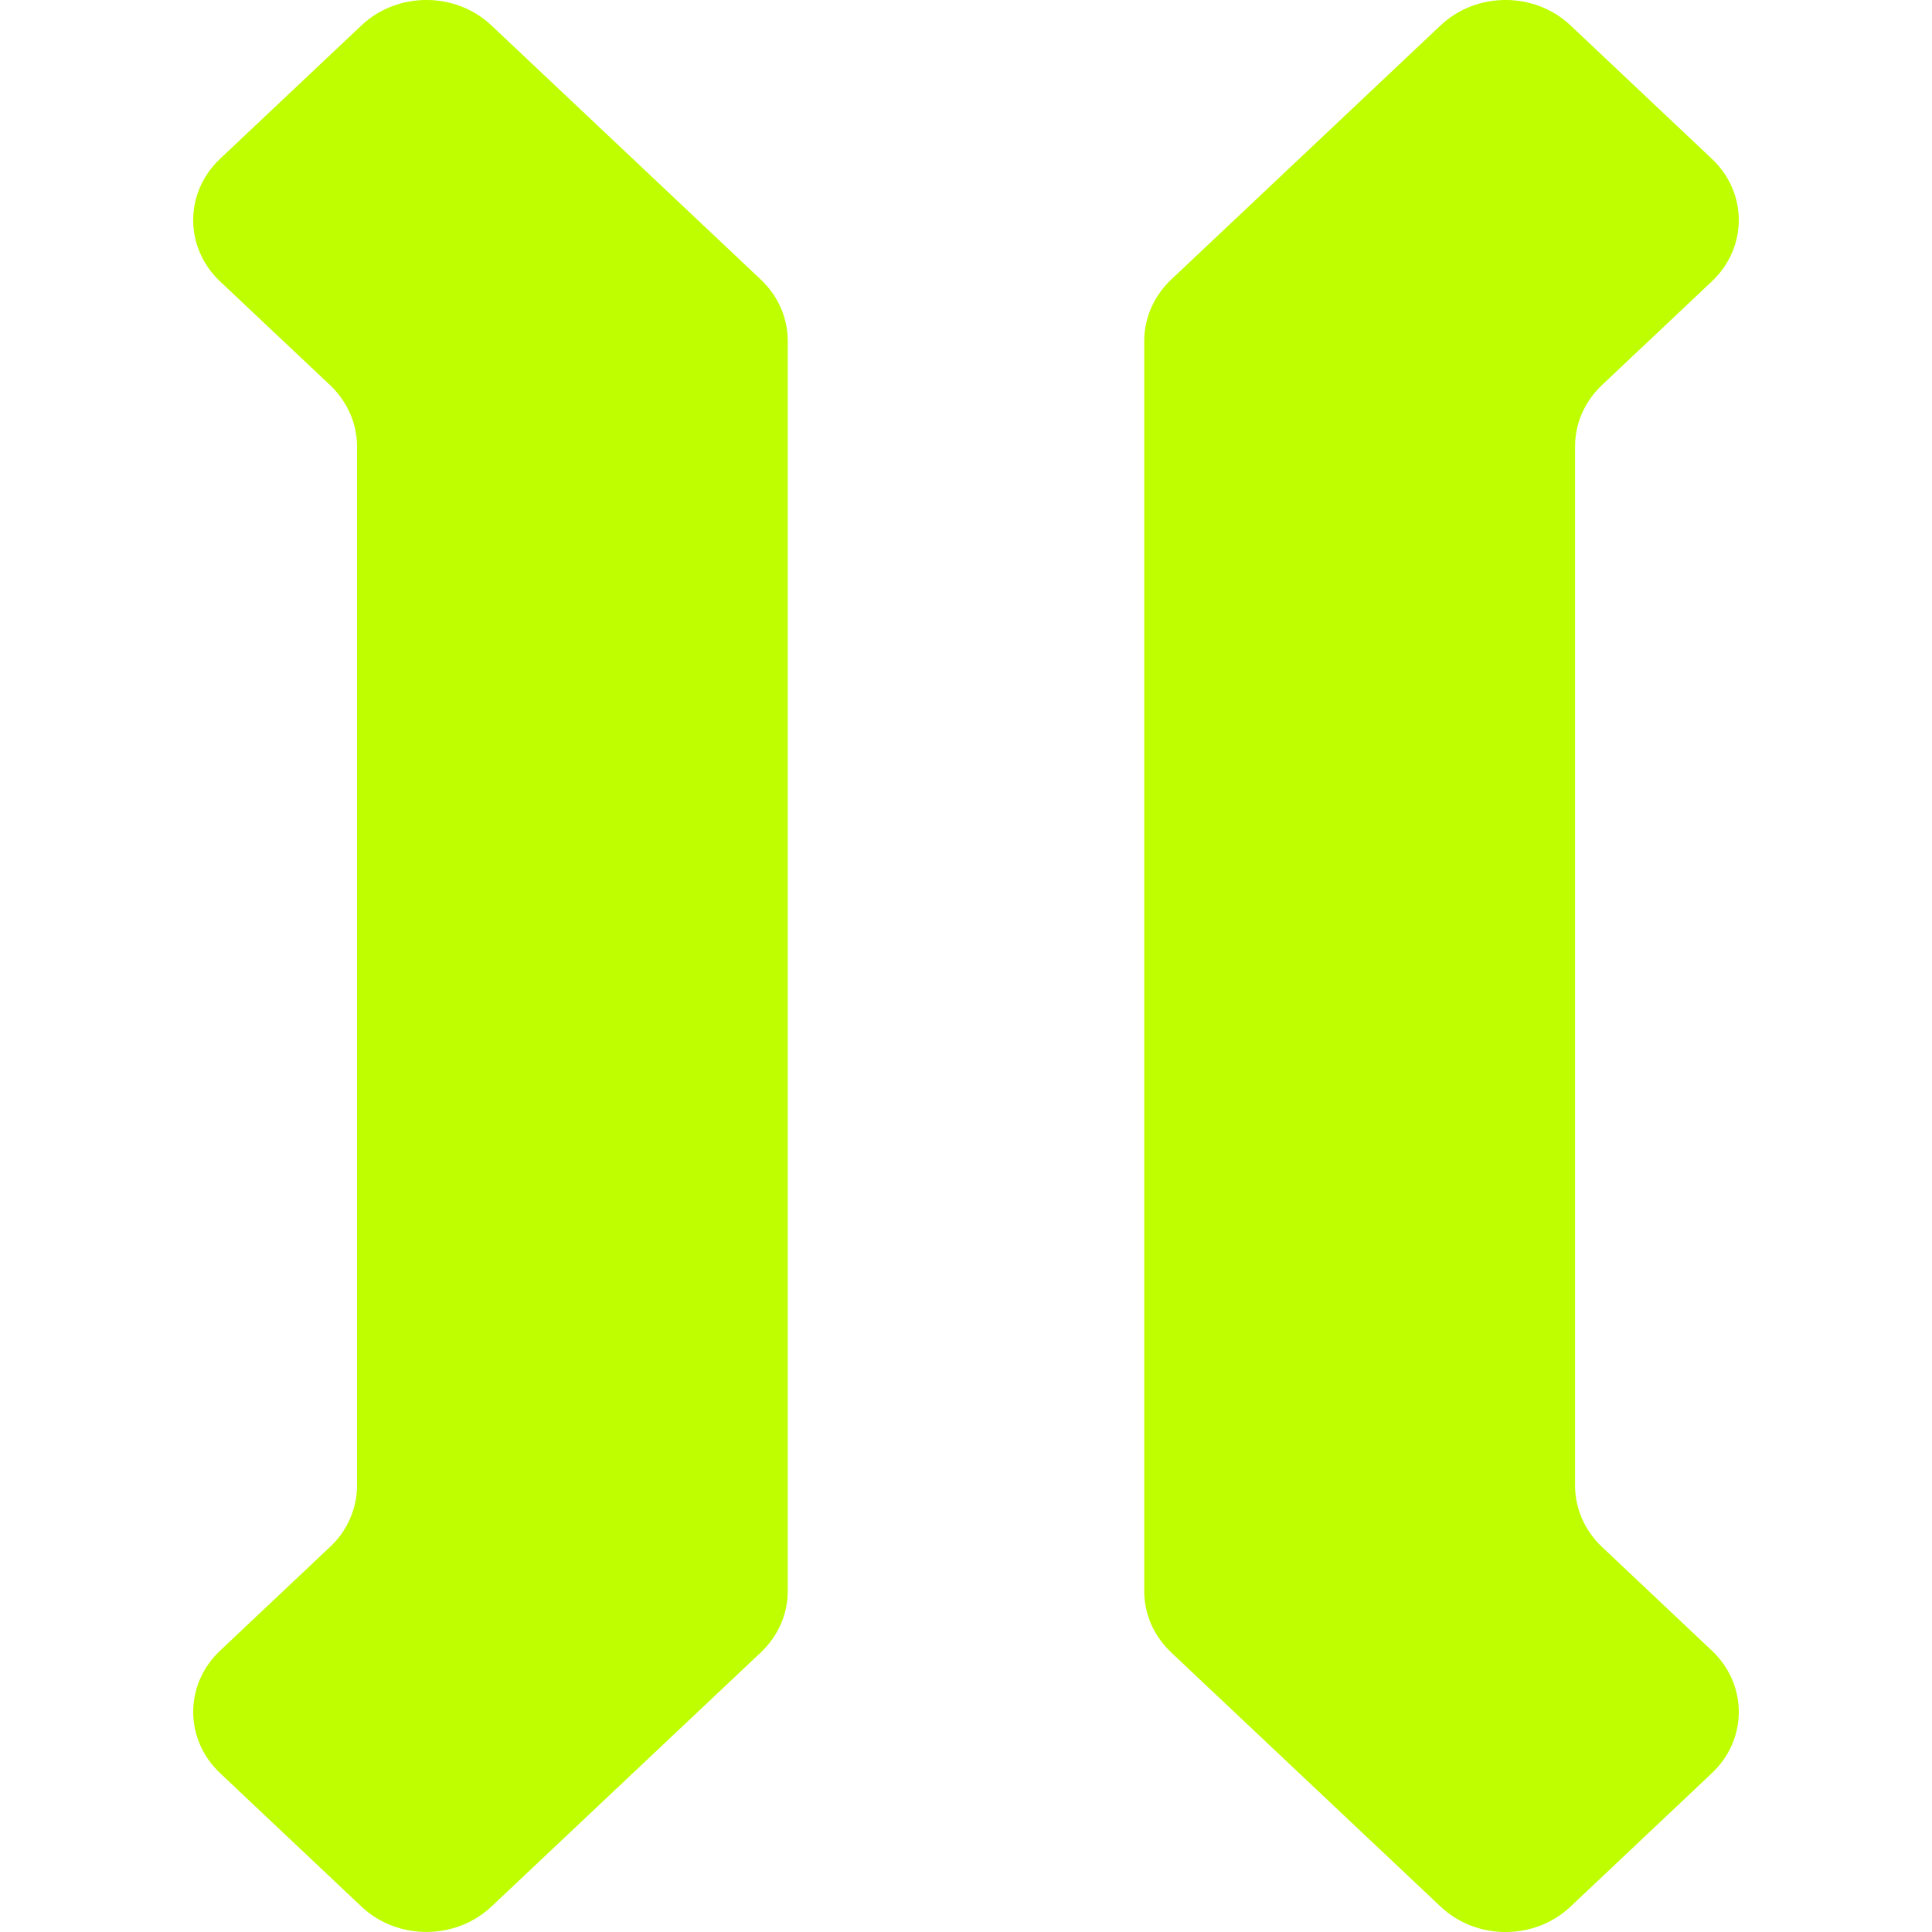
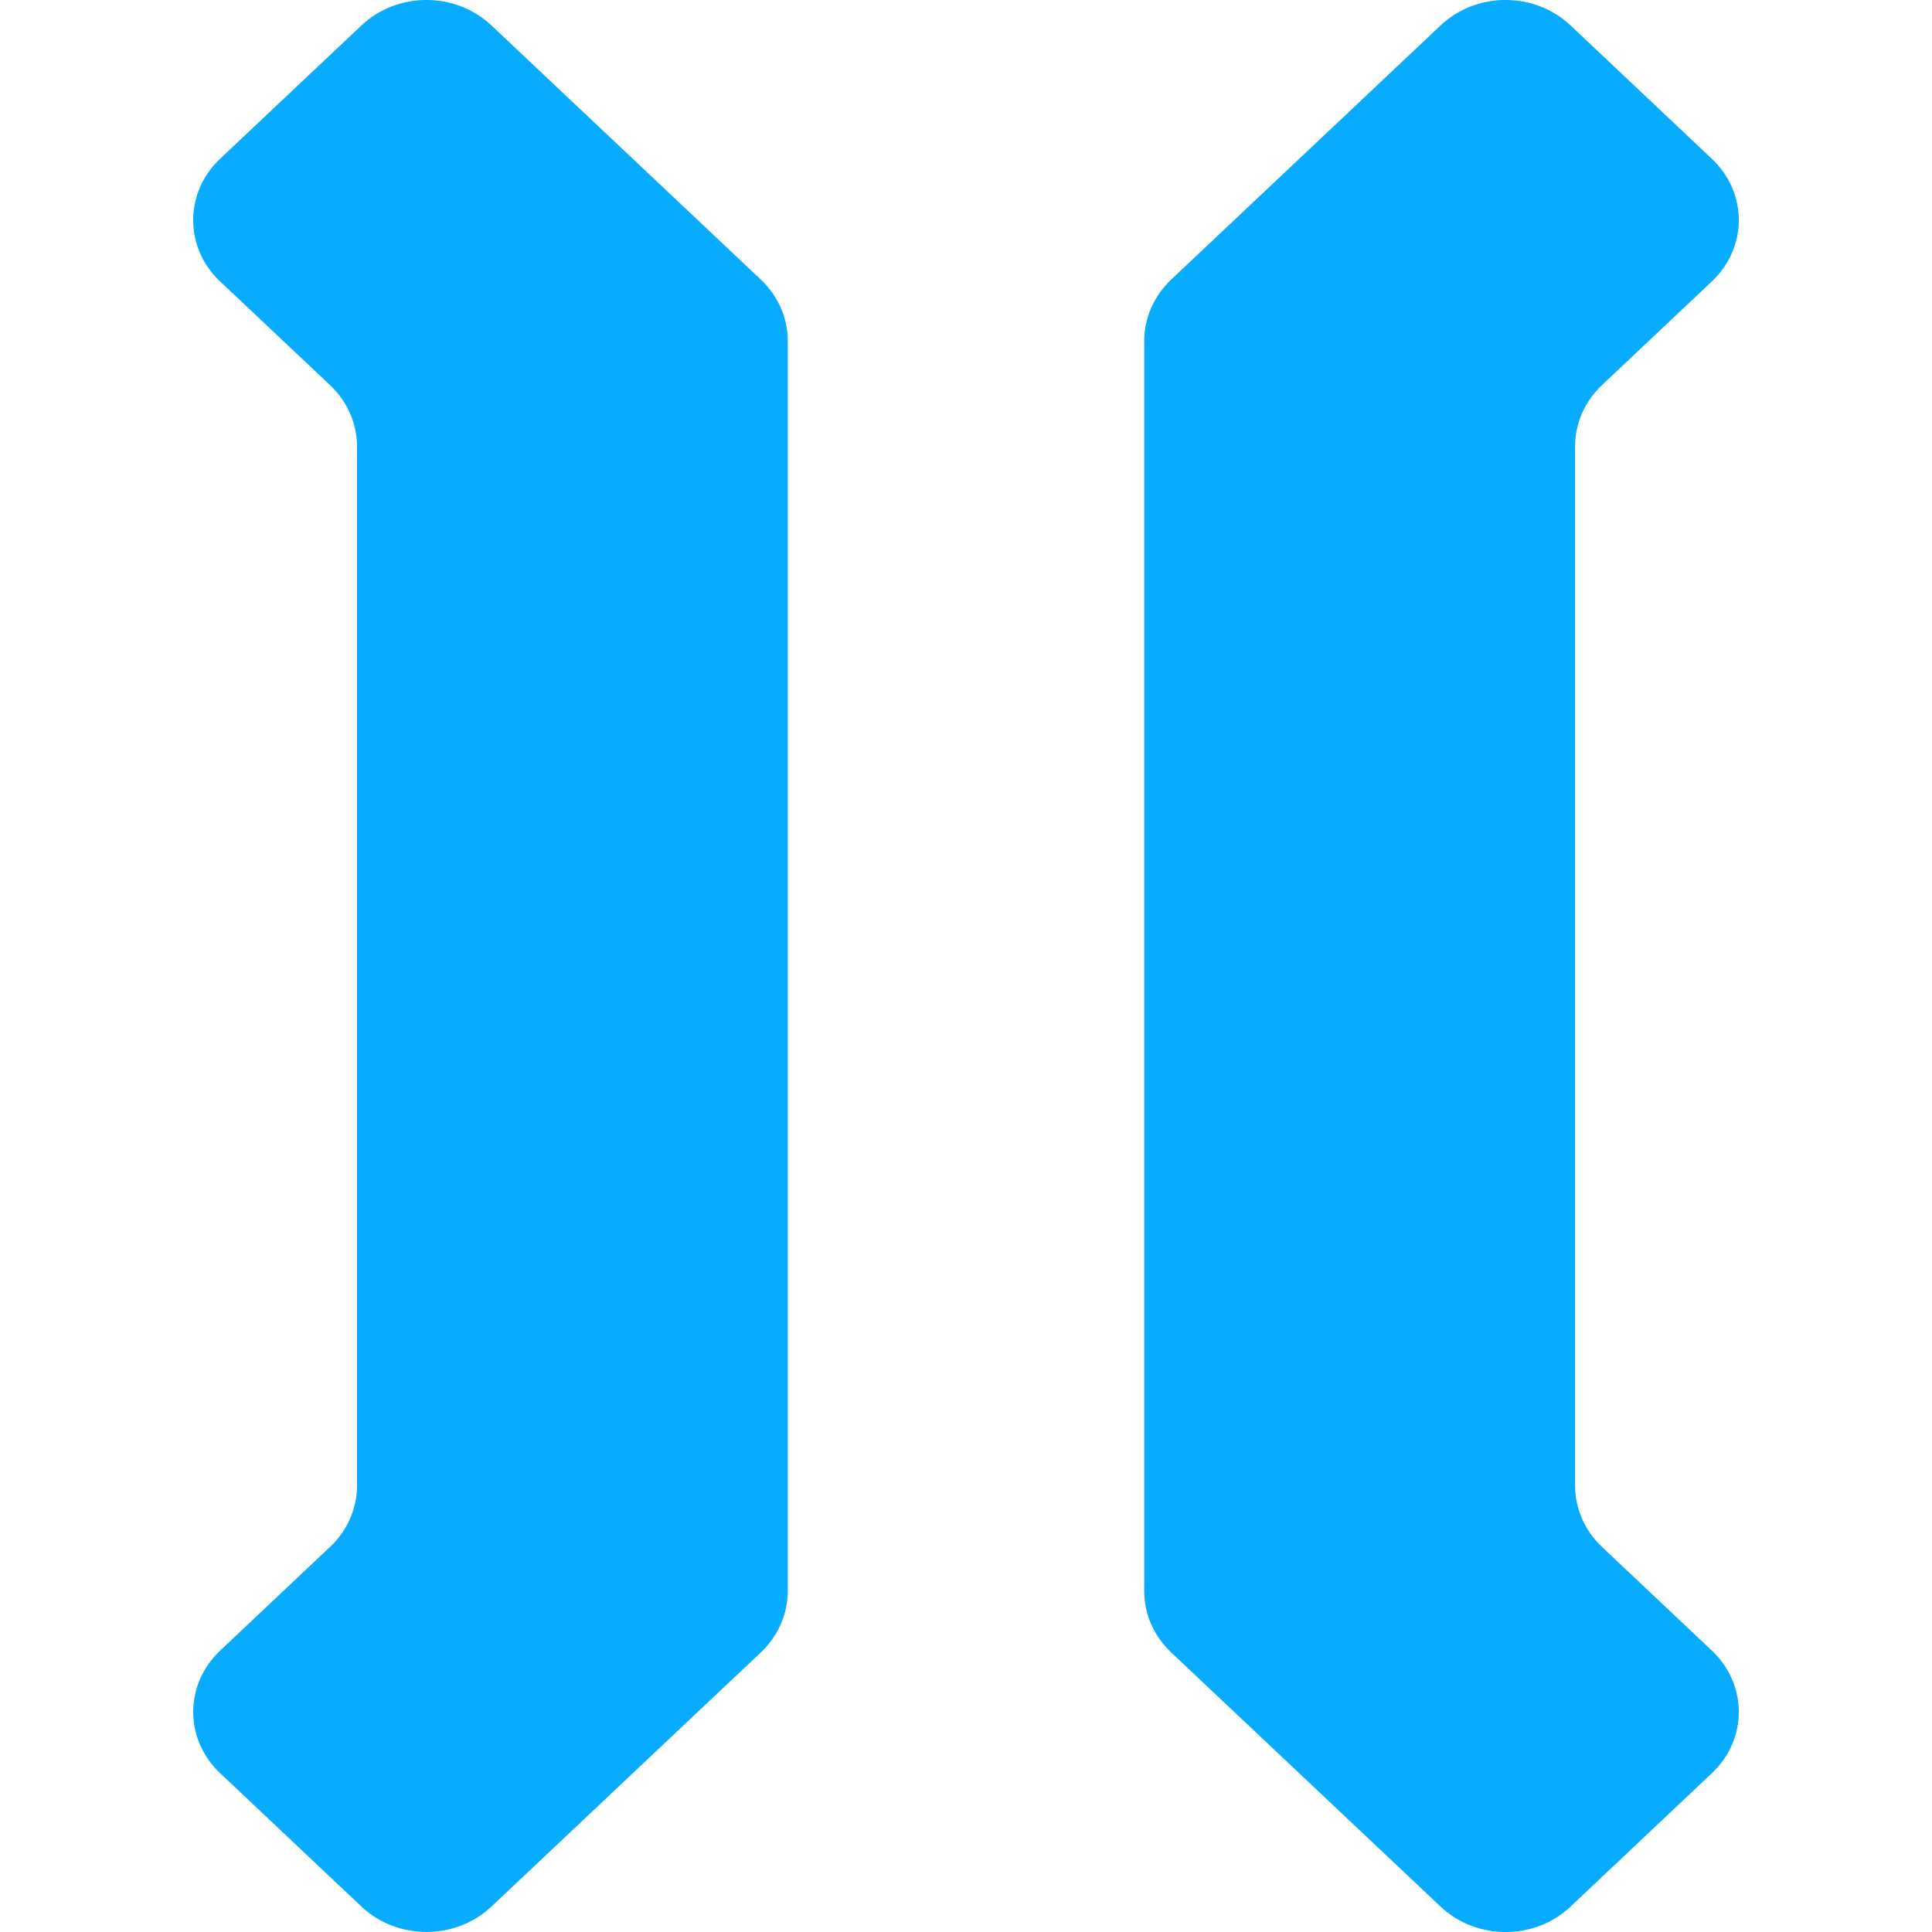
<svg xmlns="http://www.w3.org/2000/svg" width="20" height="20" viewBox="0 0 20 20" fill="none">
-   <path d="M17.721 2.913L16.583 3.987C16.495 4.07 16.425 4.169 16.377 4.278C16.329 4.387 16.305 4.504 16.305 4.622V15.378C16.305 15.616 16.405 15.844 16.583 16.013L17.721 17.087C18.093 17.438 18.093 18.006 17.721 18.356L16.258 19.737C15.887 20.088 15.284 20.088 14.913 19.737L12.123 17.105C12.035 17.021 11.965 16.923 11.917 16.814C11.869 16.705 11.845 16.588 11.845 16.47V3.53C11.845 3.292 11.945 3.064 12.123 2.895L14.913 0.263C15.284 -0.088 15.887 -0.088 16.258 0.263L17.721 1.644C18.093 1.994 18.093 2.562 17.721 2.913ZM3.417 3.987L2.278 2.913C1.907 2.563 1.907 1.994 2.278 1.644L3.742 0.263C4.113 -0.088 4.715 -0.088 5.087 0.263L7.877 2.895C7.965 2.979 8.035 3.077 8.083 3.186C8.13 3.295 8.155 3.412 8.155 3.53V16.47C8.155 16.708 8.055 16.936 7.877 17.105L5.087 19.737C4.715 20.087 4.113 20.087 3.742 19.737L2.279 18.356C1.907 18.006 1.907 17.437 2.279 17.087L3.417 16.013C3.506 15.93 3.576 15.831 3.623 15.722C3.671 15.613 3.696 15.496 3.696 15.378V4.622C3.696 4.384 3.595 4.156 3.417 3.987Z" fill="#BEFE00" />
+   <path d="M17.721 2.913L16.583 3.987C16.495 4.07 16.425 4.169 16.377 4.278C16.329 4.387 16.305 4.504 16.305 4.622V15.378C16.305 15.616 16.405 15.844 16.583 16.013L17.721 17.087C18.093 17.438 18.093 18.006 17.721 18.356L16.258 19.737C15.887 20.088 15.284 20.088 14.913 19.737L12.123 17.105C12.035 17.021 11.965 16.923 11.917 16.814C11.869 16.705 11.845 16.588 11.845 16.47V3.53C11.845 3.292 11.945 3.064 12.123 2.895L14.913 0.263C15.284 -0.088 15.887 -0.088 16.258 0.263L17.721 1.644C18.093 1.994 18.093 2.562 17.721 2.913ZM3.417 3.987L2.278 2.913C1.907 2.563 1.907 1.994 2.278 1.644L3.742 0.263C4.113 -0.088 4.715 -0.088 5.087 0.263L7.877 2.895C7.965 2.979 8.035 3.077 8.083 3.186C8.13 3.295 8.155 3.412 8.155 3.53V16.47C8.155 16.708 8.055 16.936 7.877 17.105L5.087 19.737C4.715 20.087 4.113 20.087 3.742 19.737L2.279 18.356C1.907 18.006 1.907 17.437 2.279 17.087L3.417 16.013C3.506 15.93 3.576 15.831 3.623 15.722C3.671 15.613 3.696 15.496 3.696 15.378V4.622C3.696 4.384 3.595 4.156 3.417 3.987Z" fill="#07acff" />
</svg>
